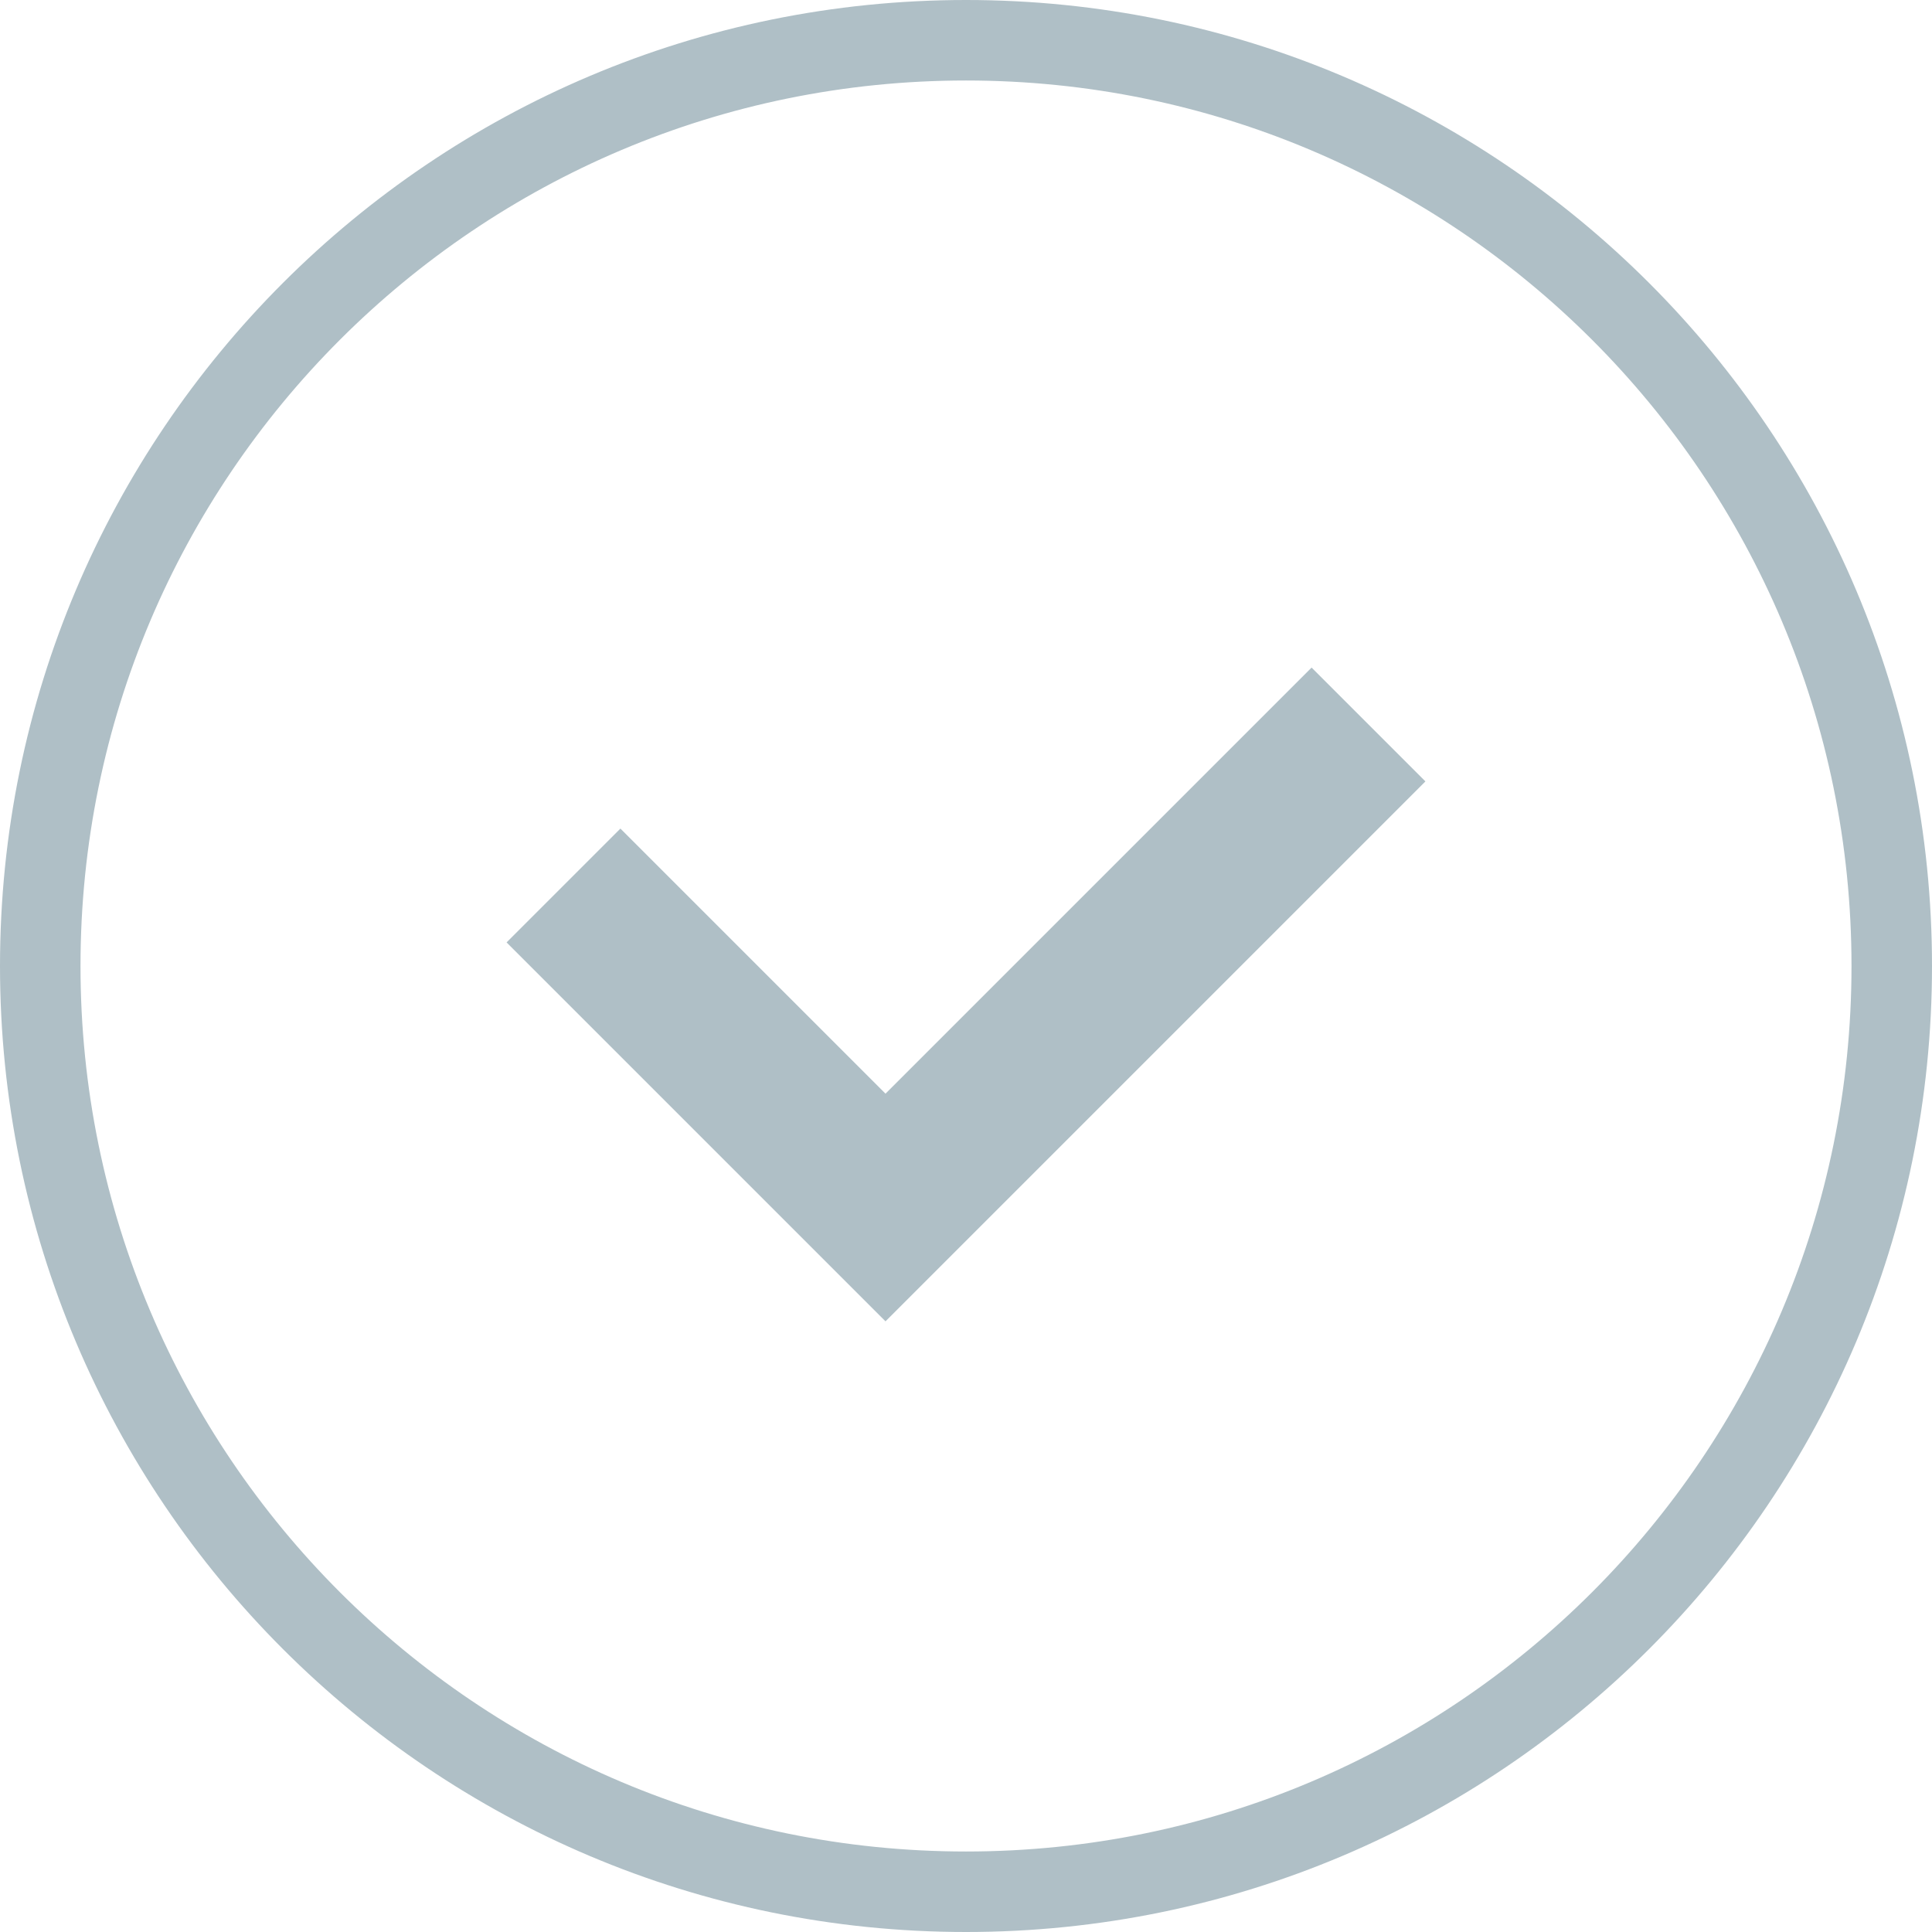
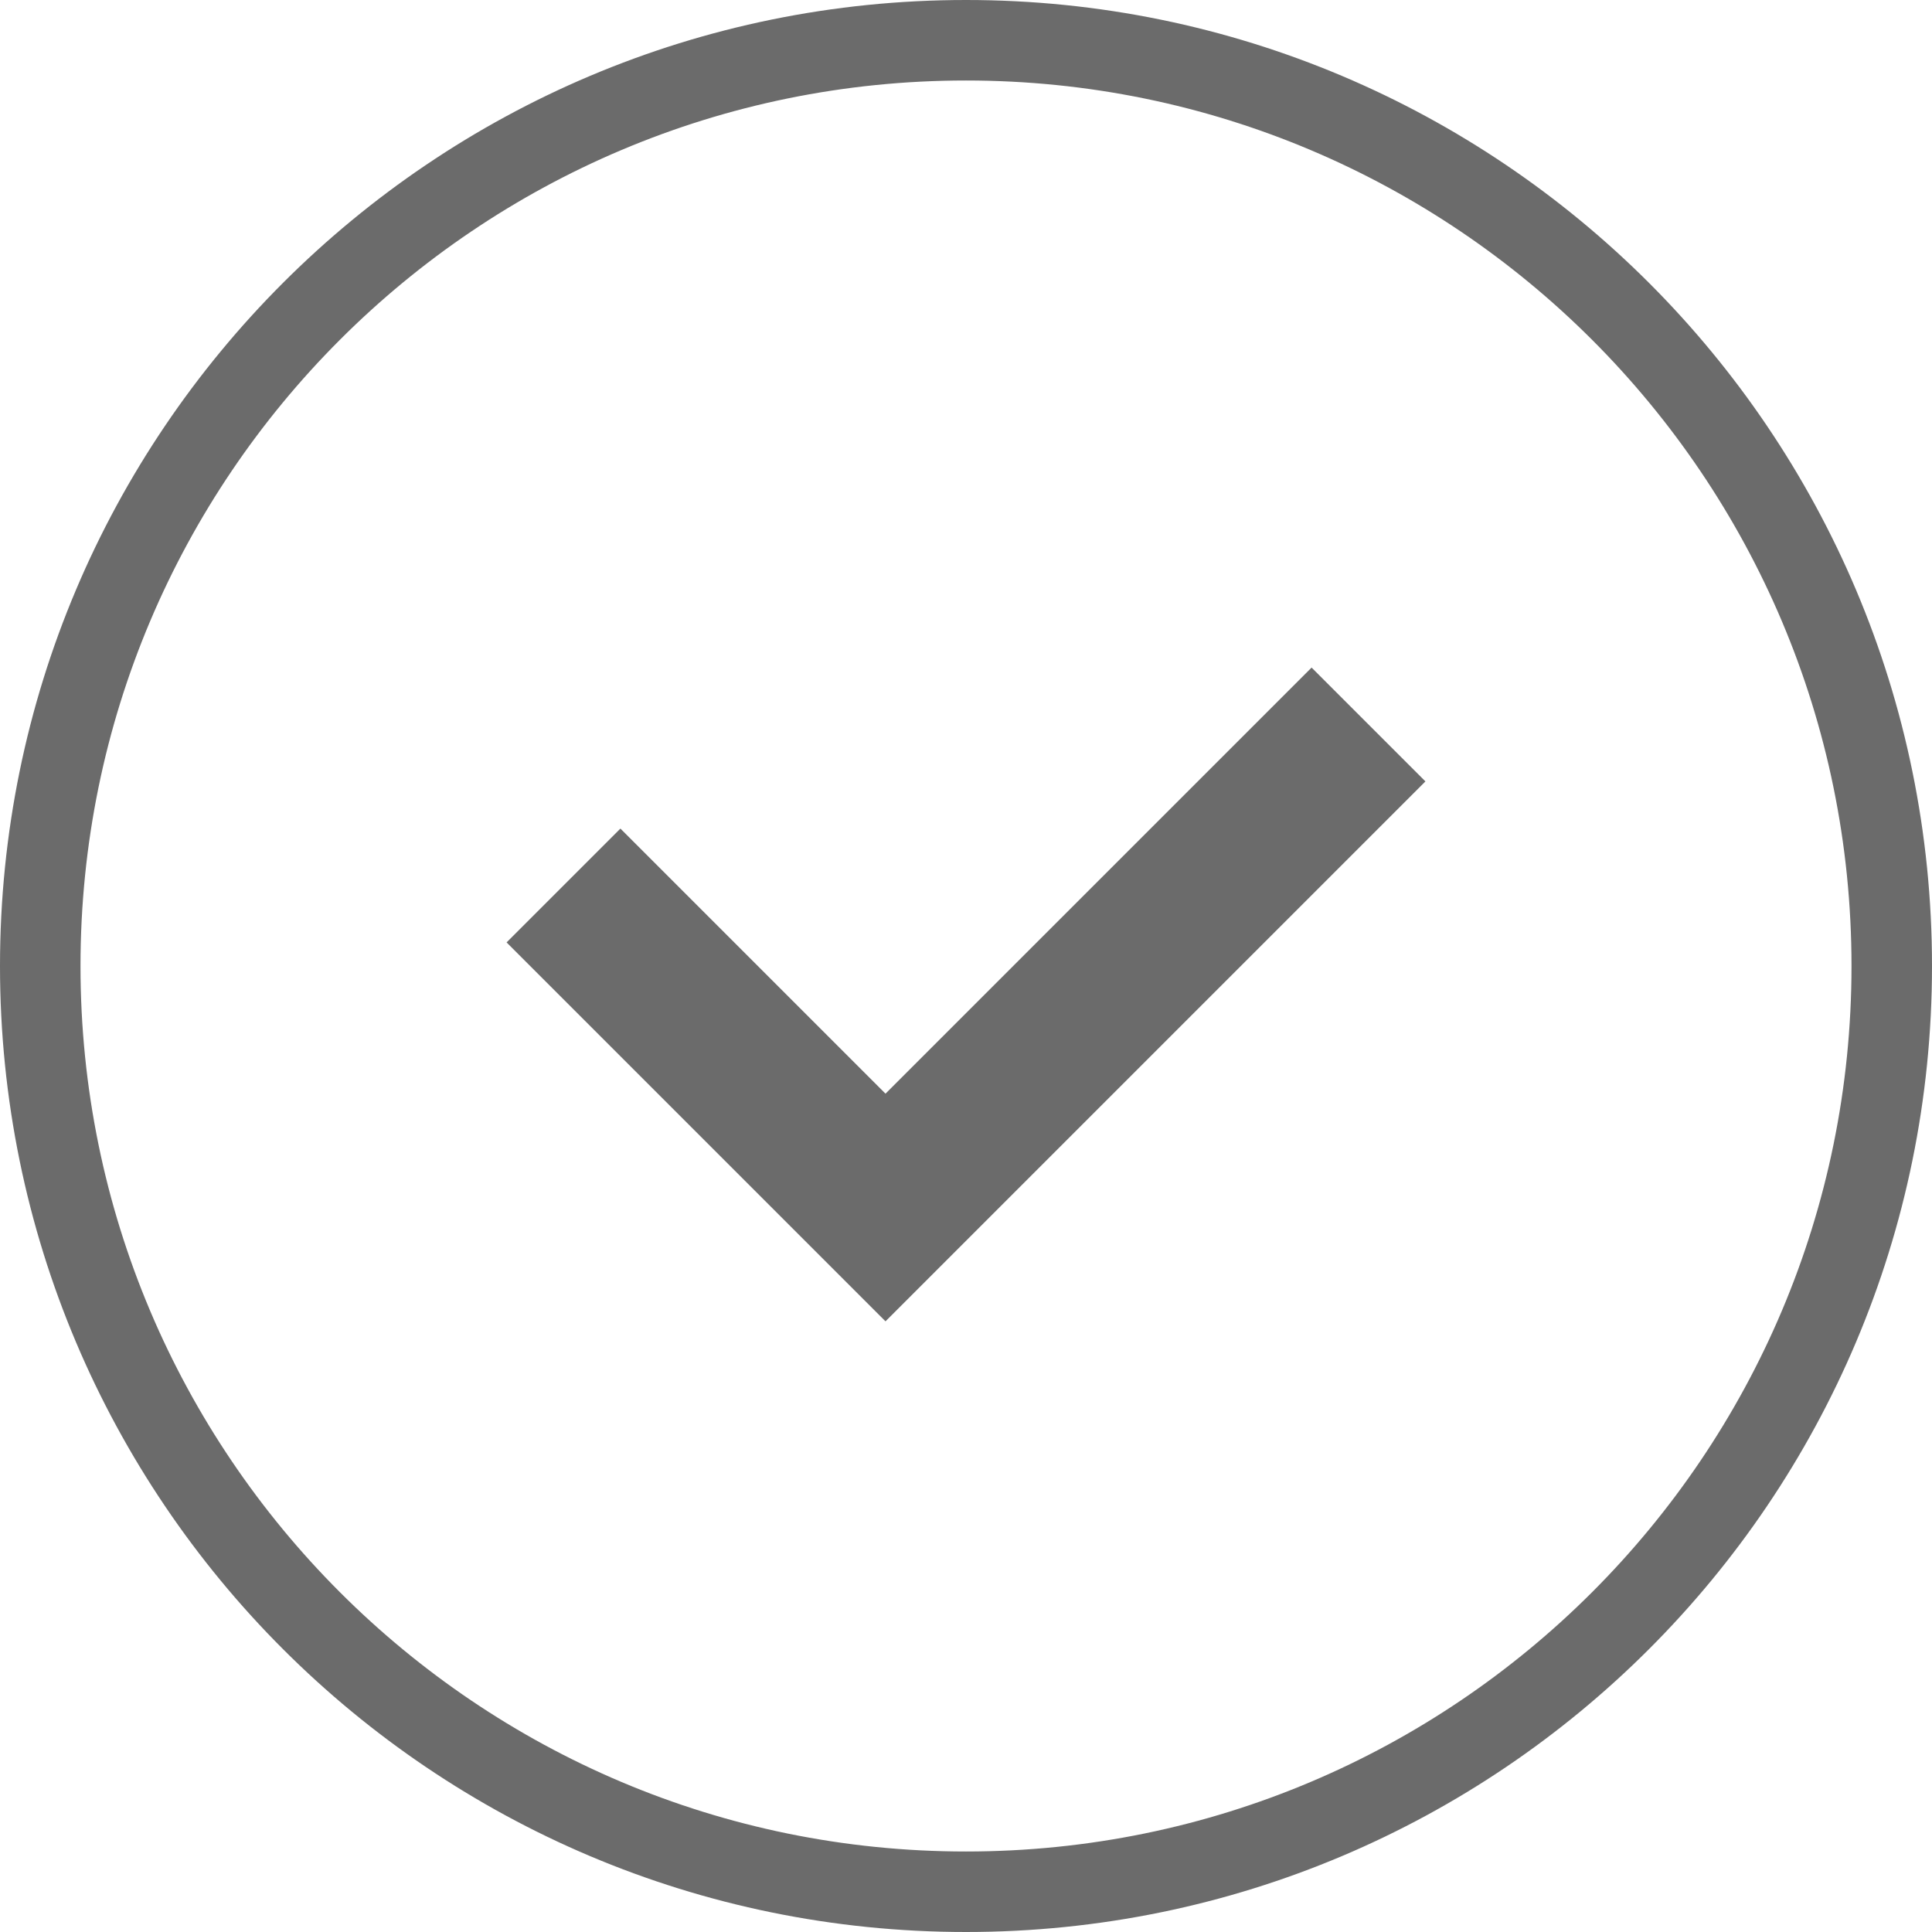
<svg xmlns="http://www.w3.org/2000/svg" width="24" height="24" viewBox="0 0 24 24" fill="none">
-   <circle cx="12" cy="12" r="11.5" stroke="#AFBFC6" />
-   <path fill-rule="evenodd" clip-rule="evenodd" d="M17.707 9.707L11 16.414L6.293 11.707L7.707 10.293L11 13.586L16.293 8.293L17.707 9.707Z" fill="#AFBFC6" />
+   <circle cx="12" cy="12" r="11.5" stroke="#6B6B6B" />
+   <path fill-rule="evenodd" clip-rule="evenodd" d="M17.707 9.707L11 16.414L6.293 11.707L7.707 10.293L11 13.586L16.293 8.293L17.707 9.707Z" fill="#6B6B6B" />
</svg>
